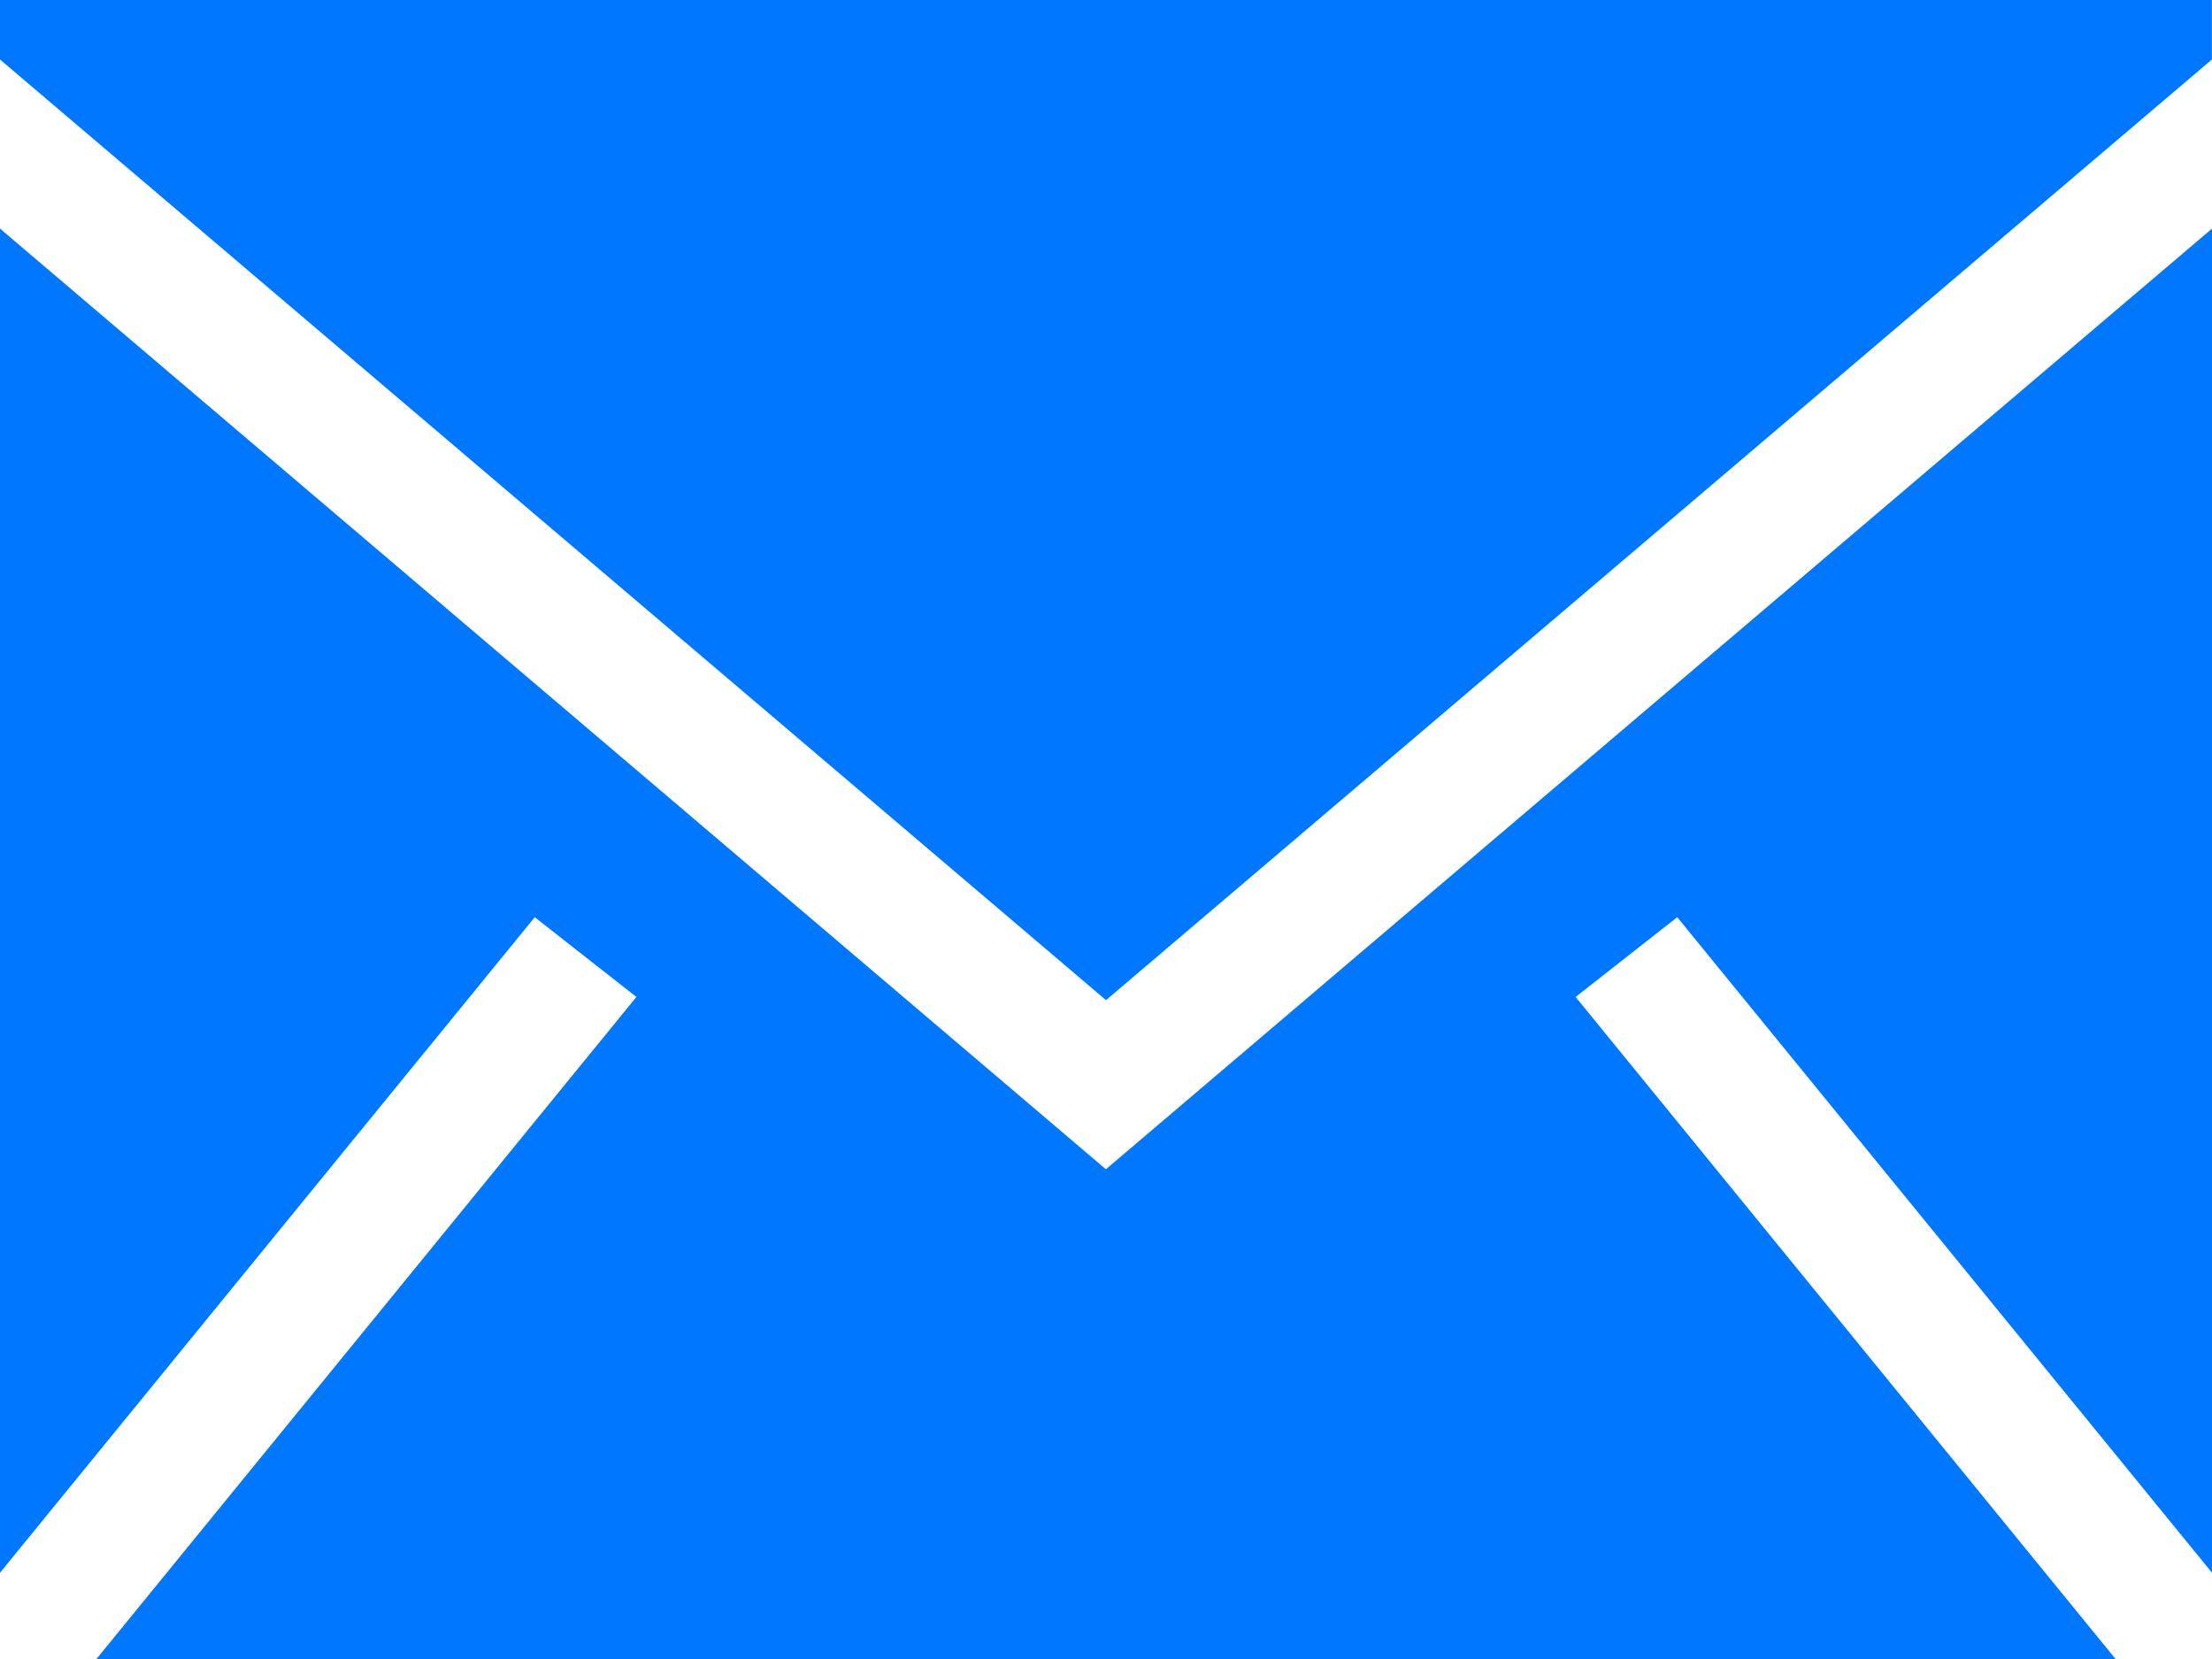
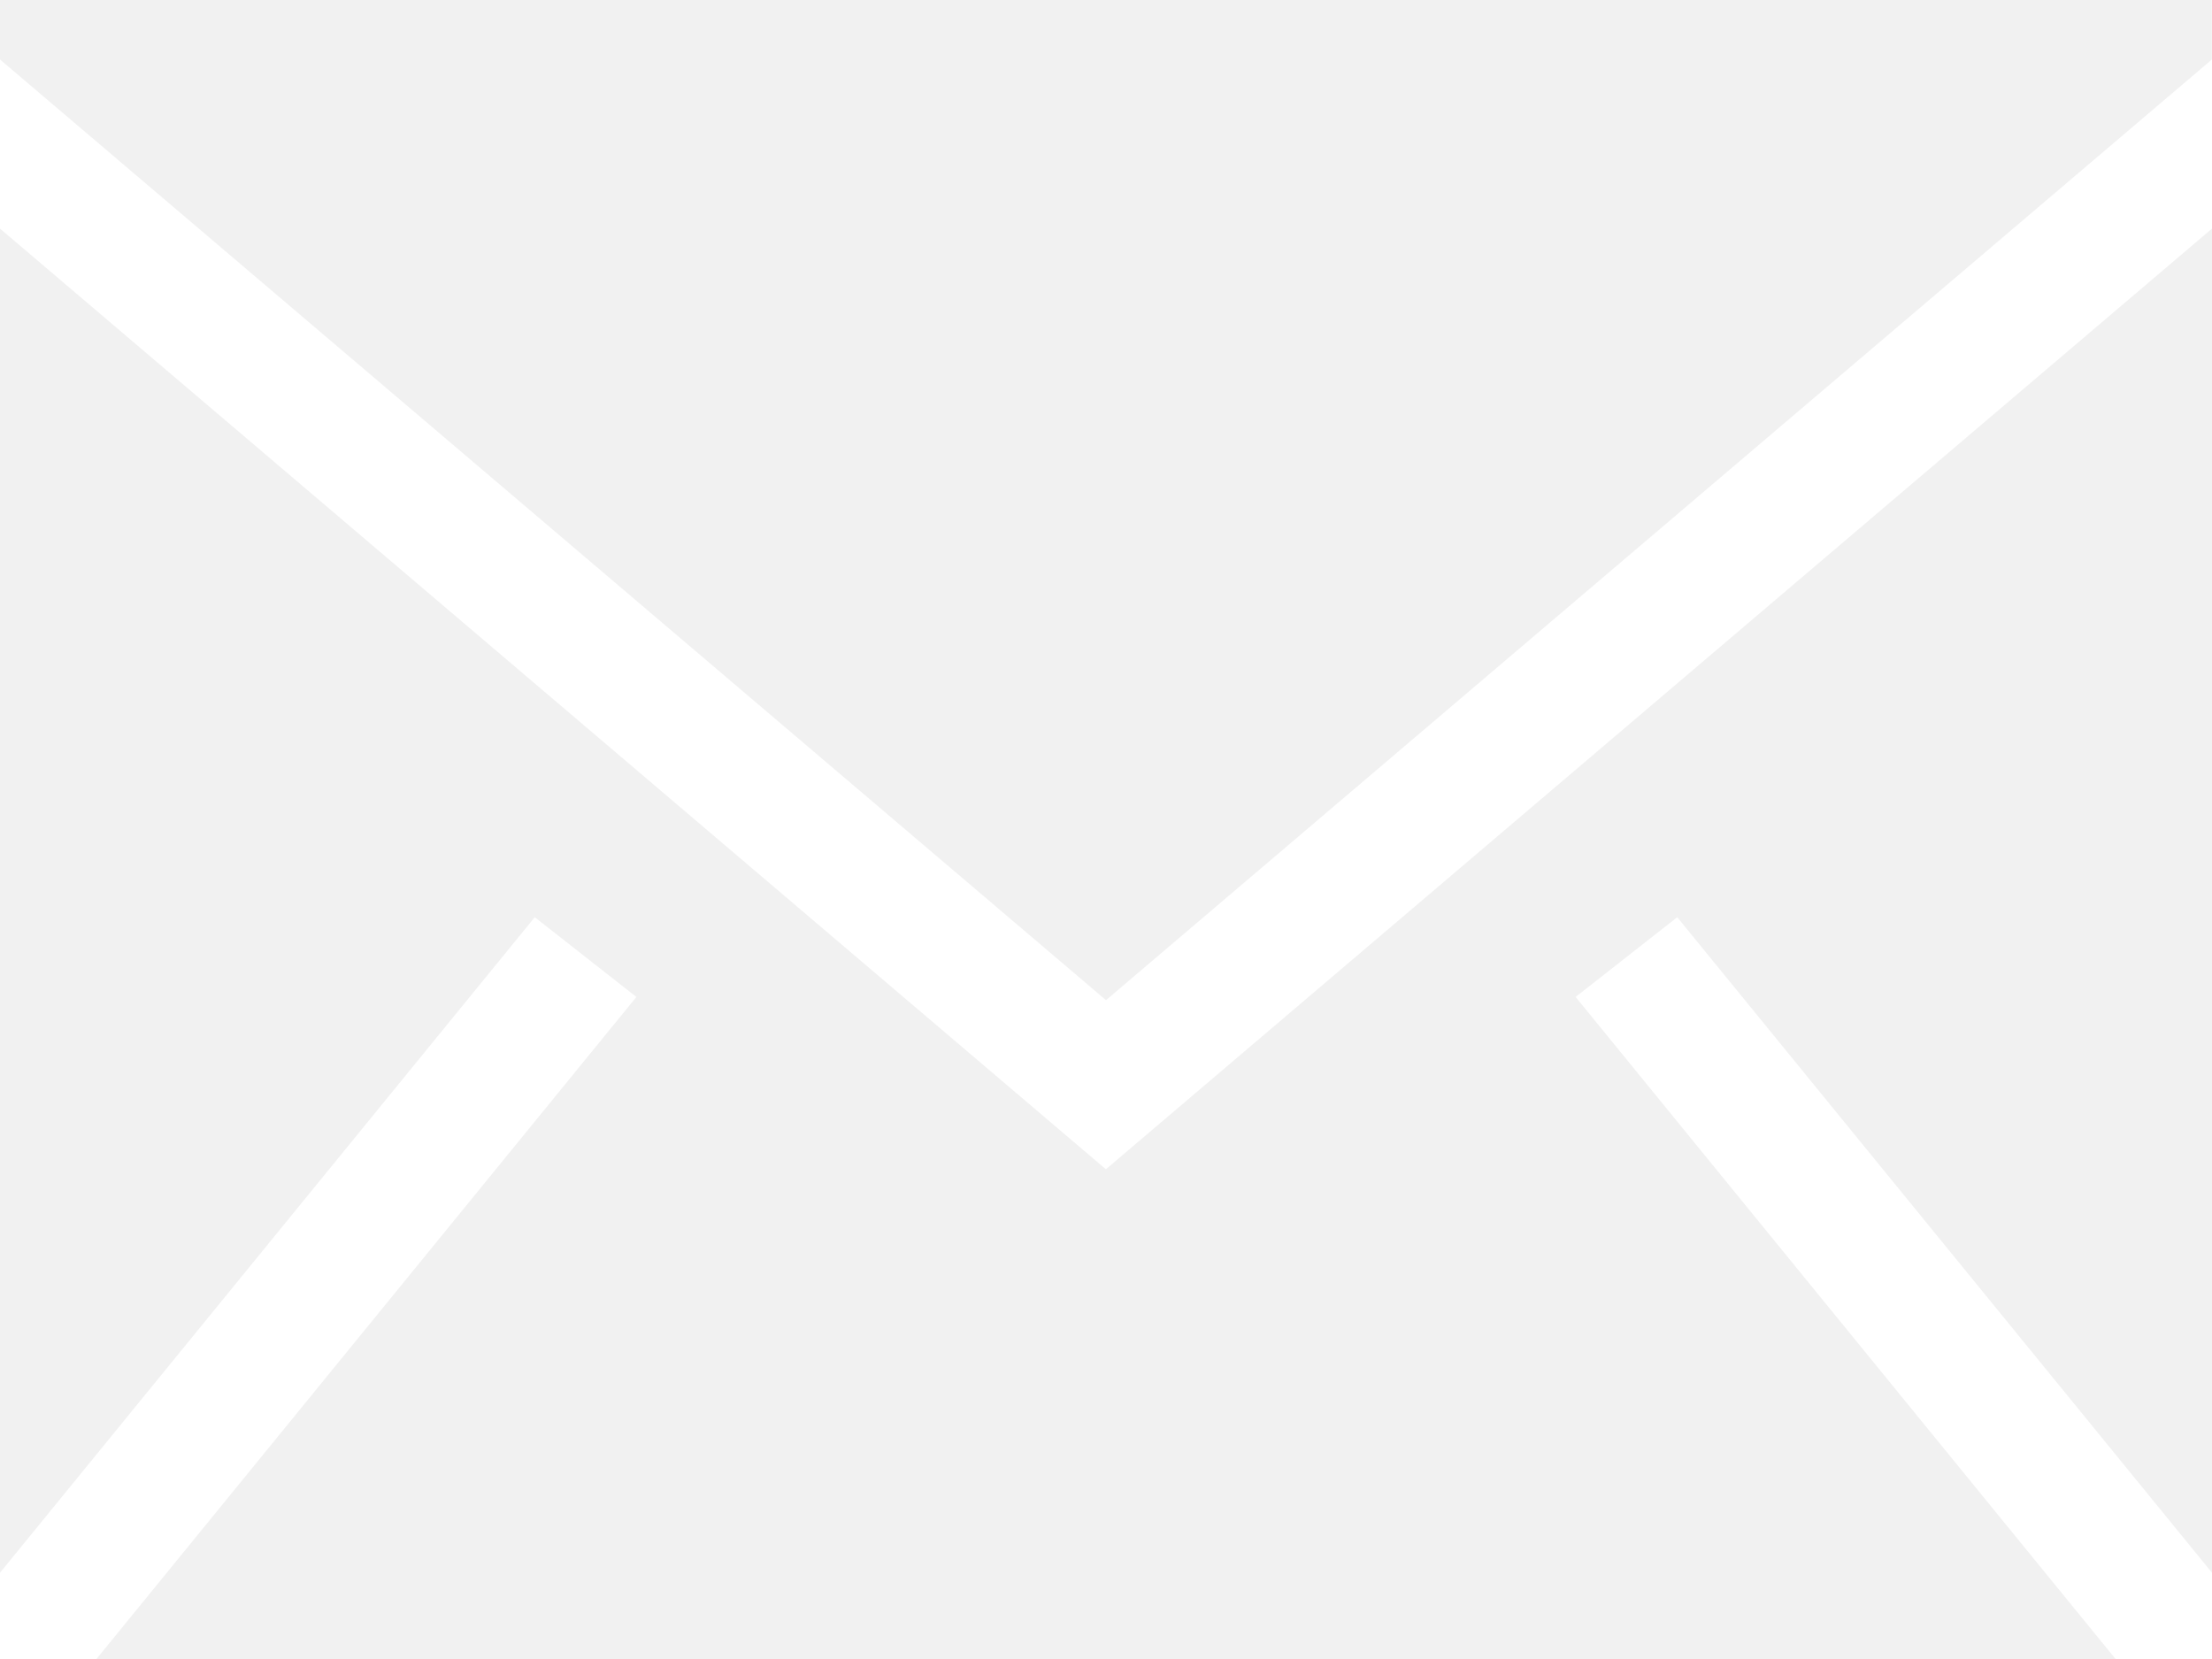
<svg xmlns="http://www.w3.org/2000/svg" width="20" height="15" viewBox="0 0 20 15" fill="none">
-   <path fill-rule="evenodd" clip-rule="evenodd" d="M20 2.067V14.22L15.165 8.293L14.246 9.014L19.128 15H0.872L5.754 9.014L4.835 8.293L0 14.22V2.067L9.999 10.572L20 2.067ZM19.999 0V0.538L10 9.043L0 0.538V0H19.999Z" fill="#0077FF" />
+   <path fill-rule="evenodd" clip-rule="evenodd" d="M20 2.067V14.22L15.165 8.293L14.246 9.014L19.128 15H0.872L5.754 9.014L4.835 8.293L0 14.22V2.067L9.999 10.572L20 2.067ZM19.999 0V0.538L10 9.043L0 0.538V0H19.999Z" fill="#f1f1f1" />
</svg>
